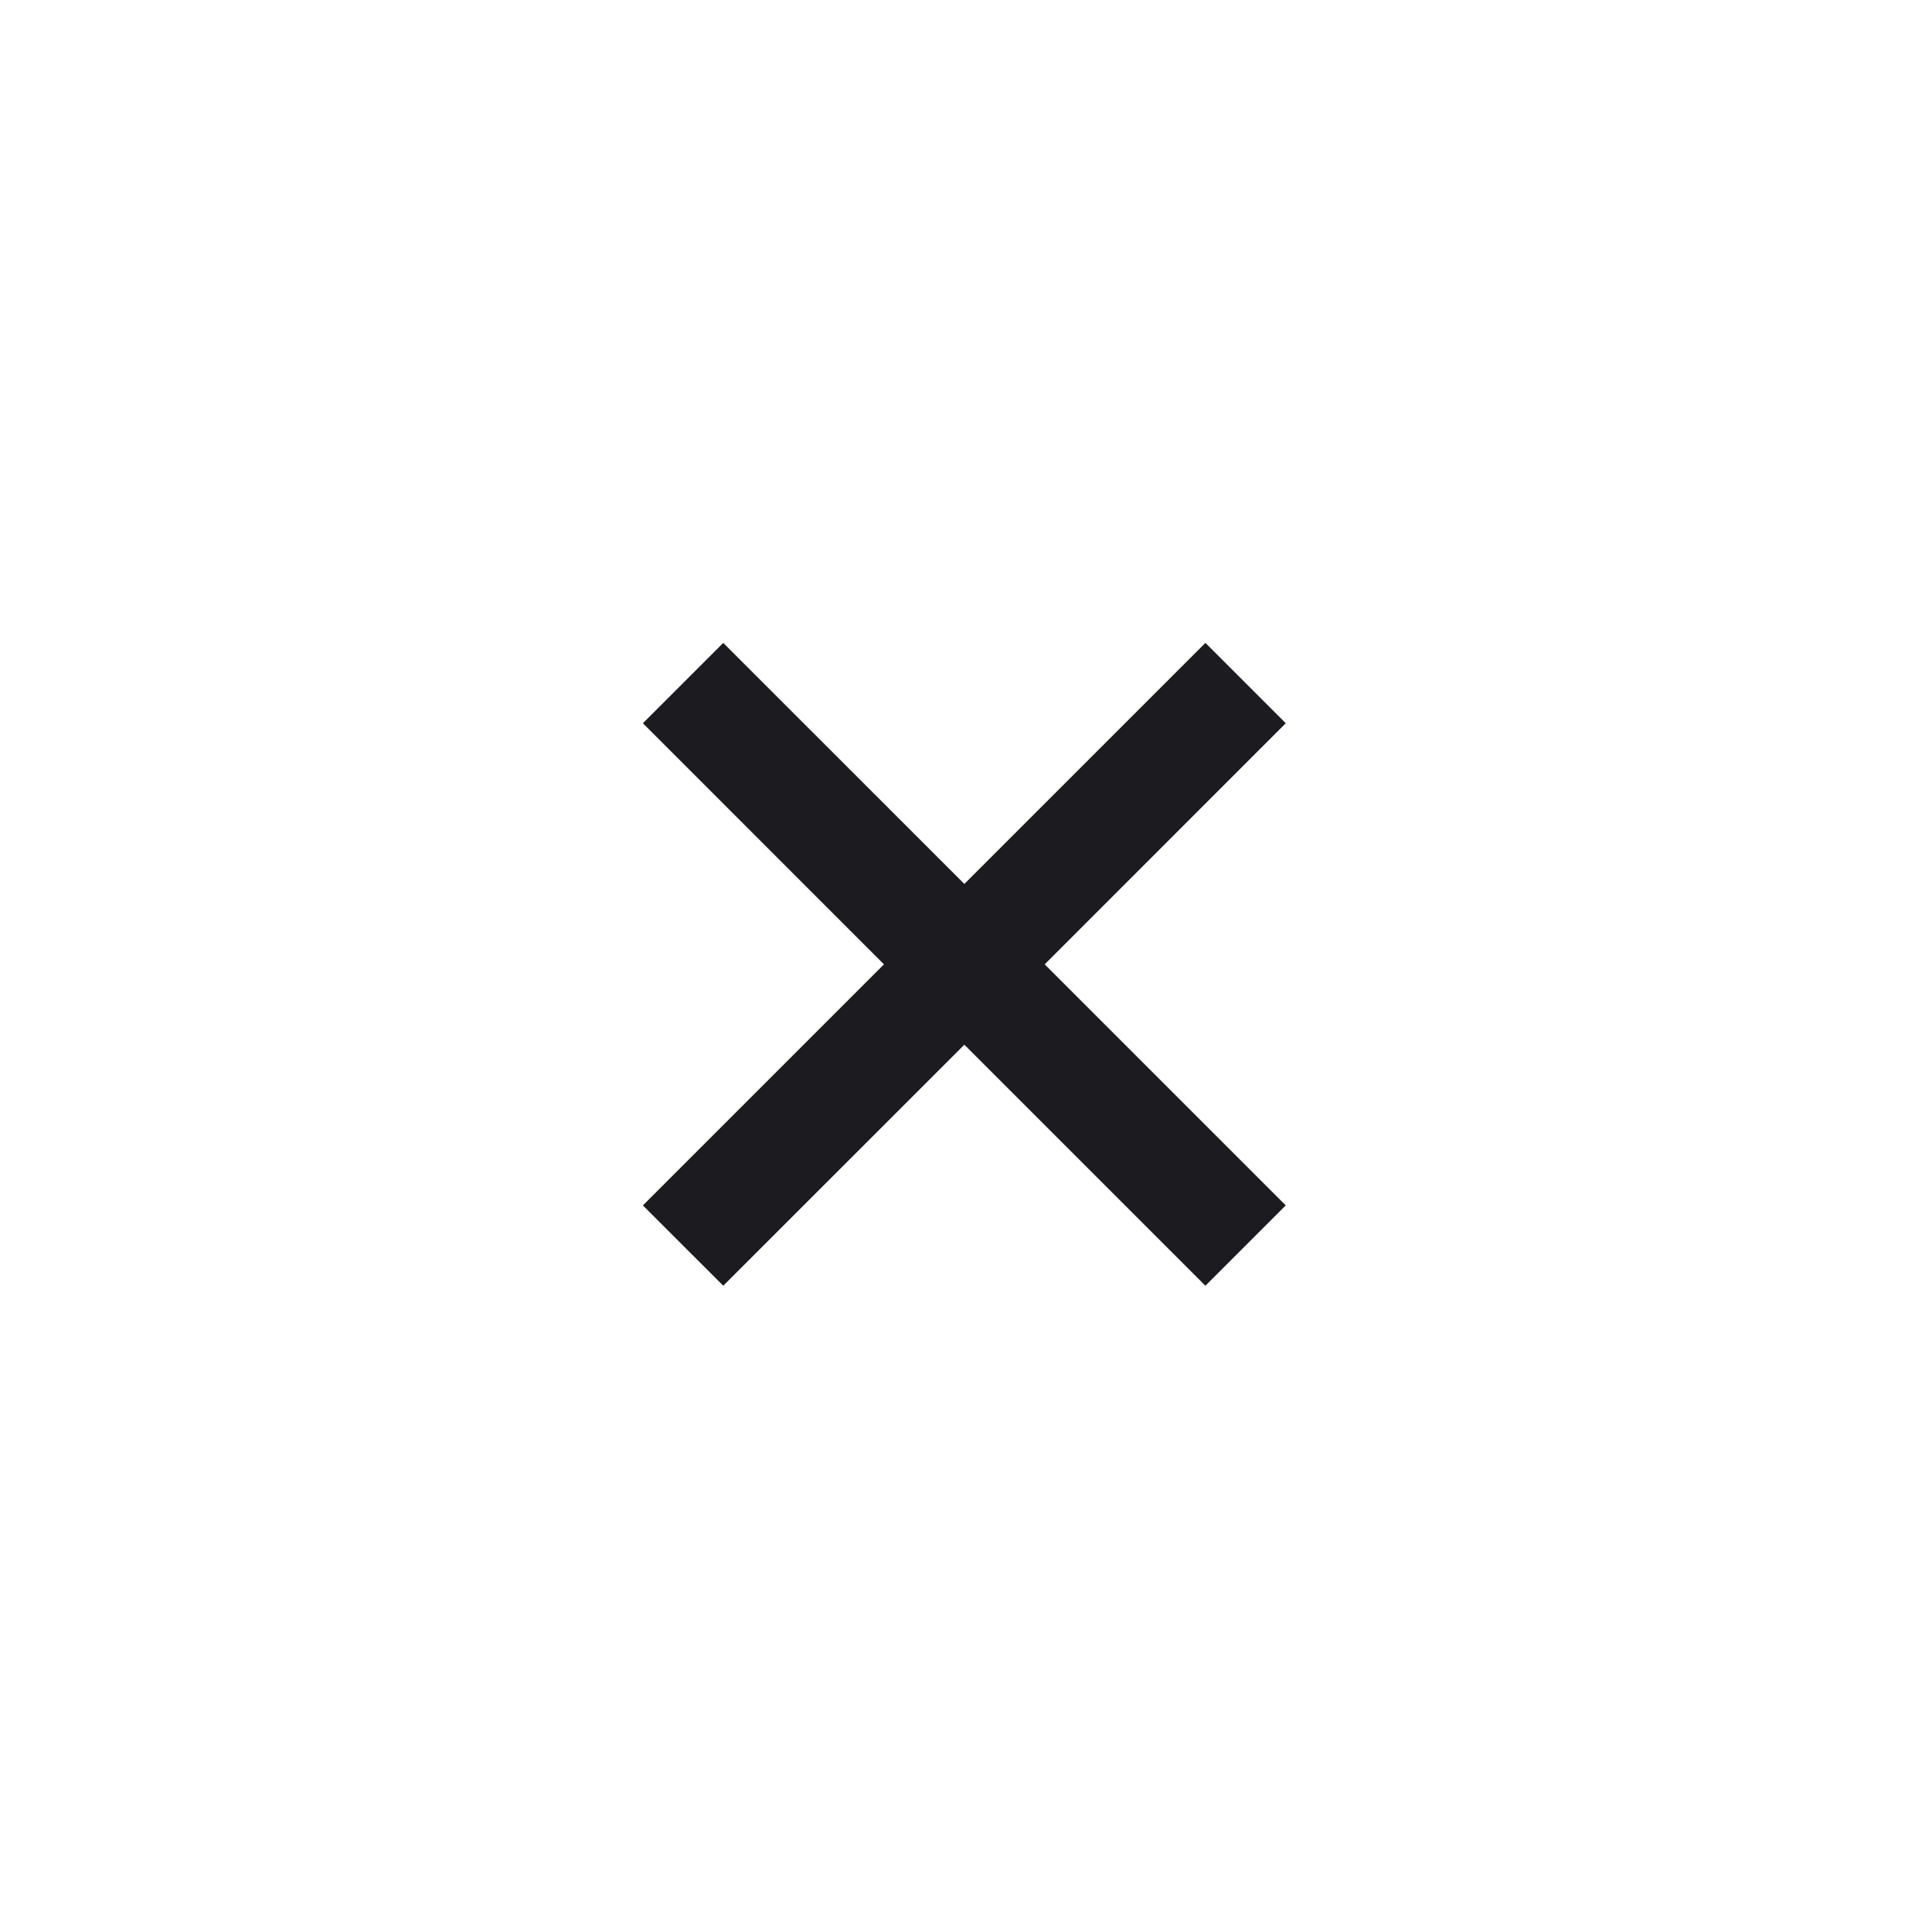
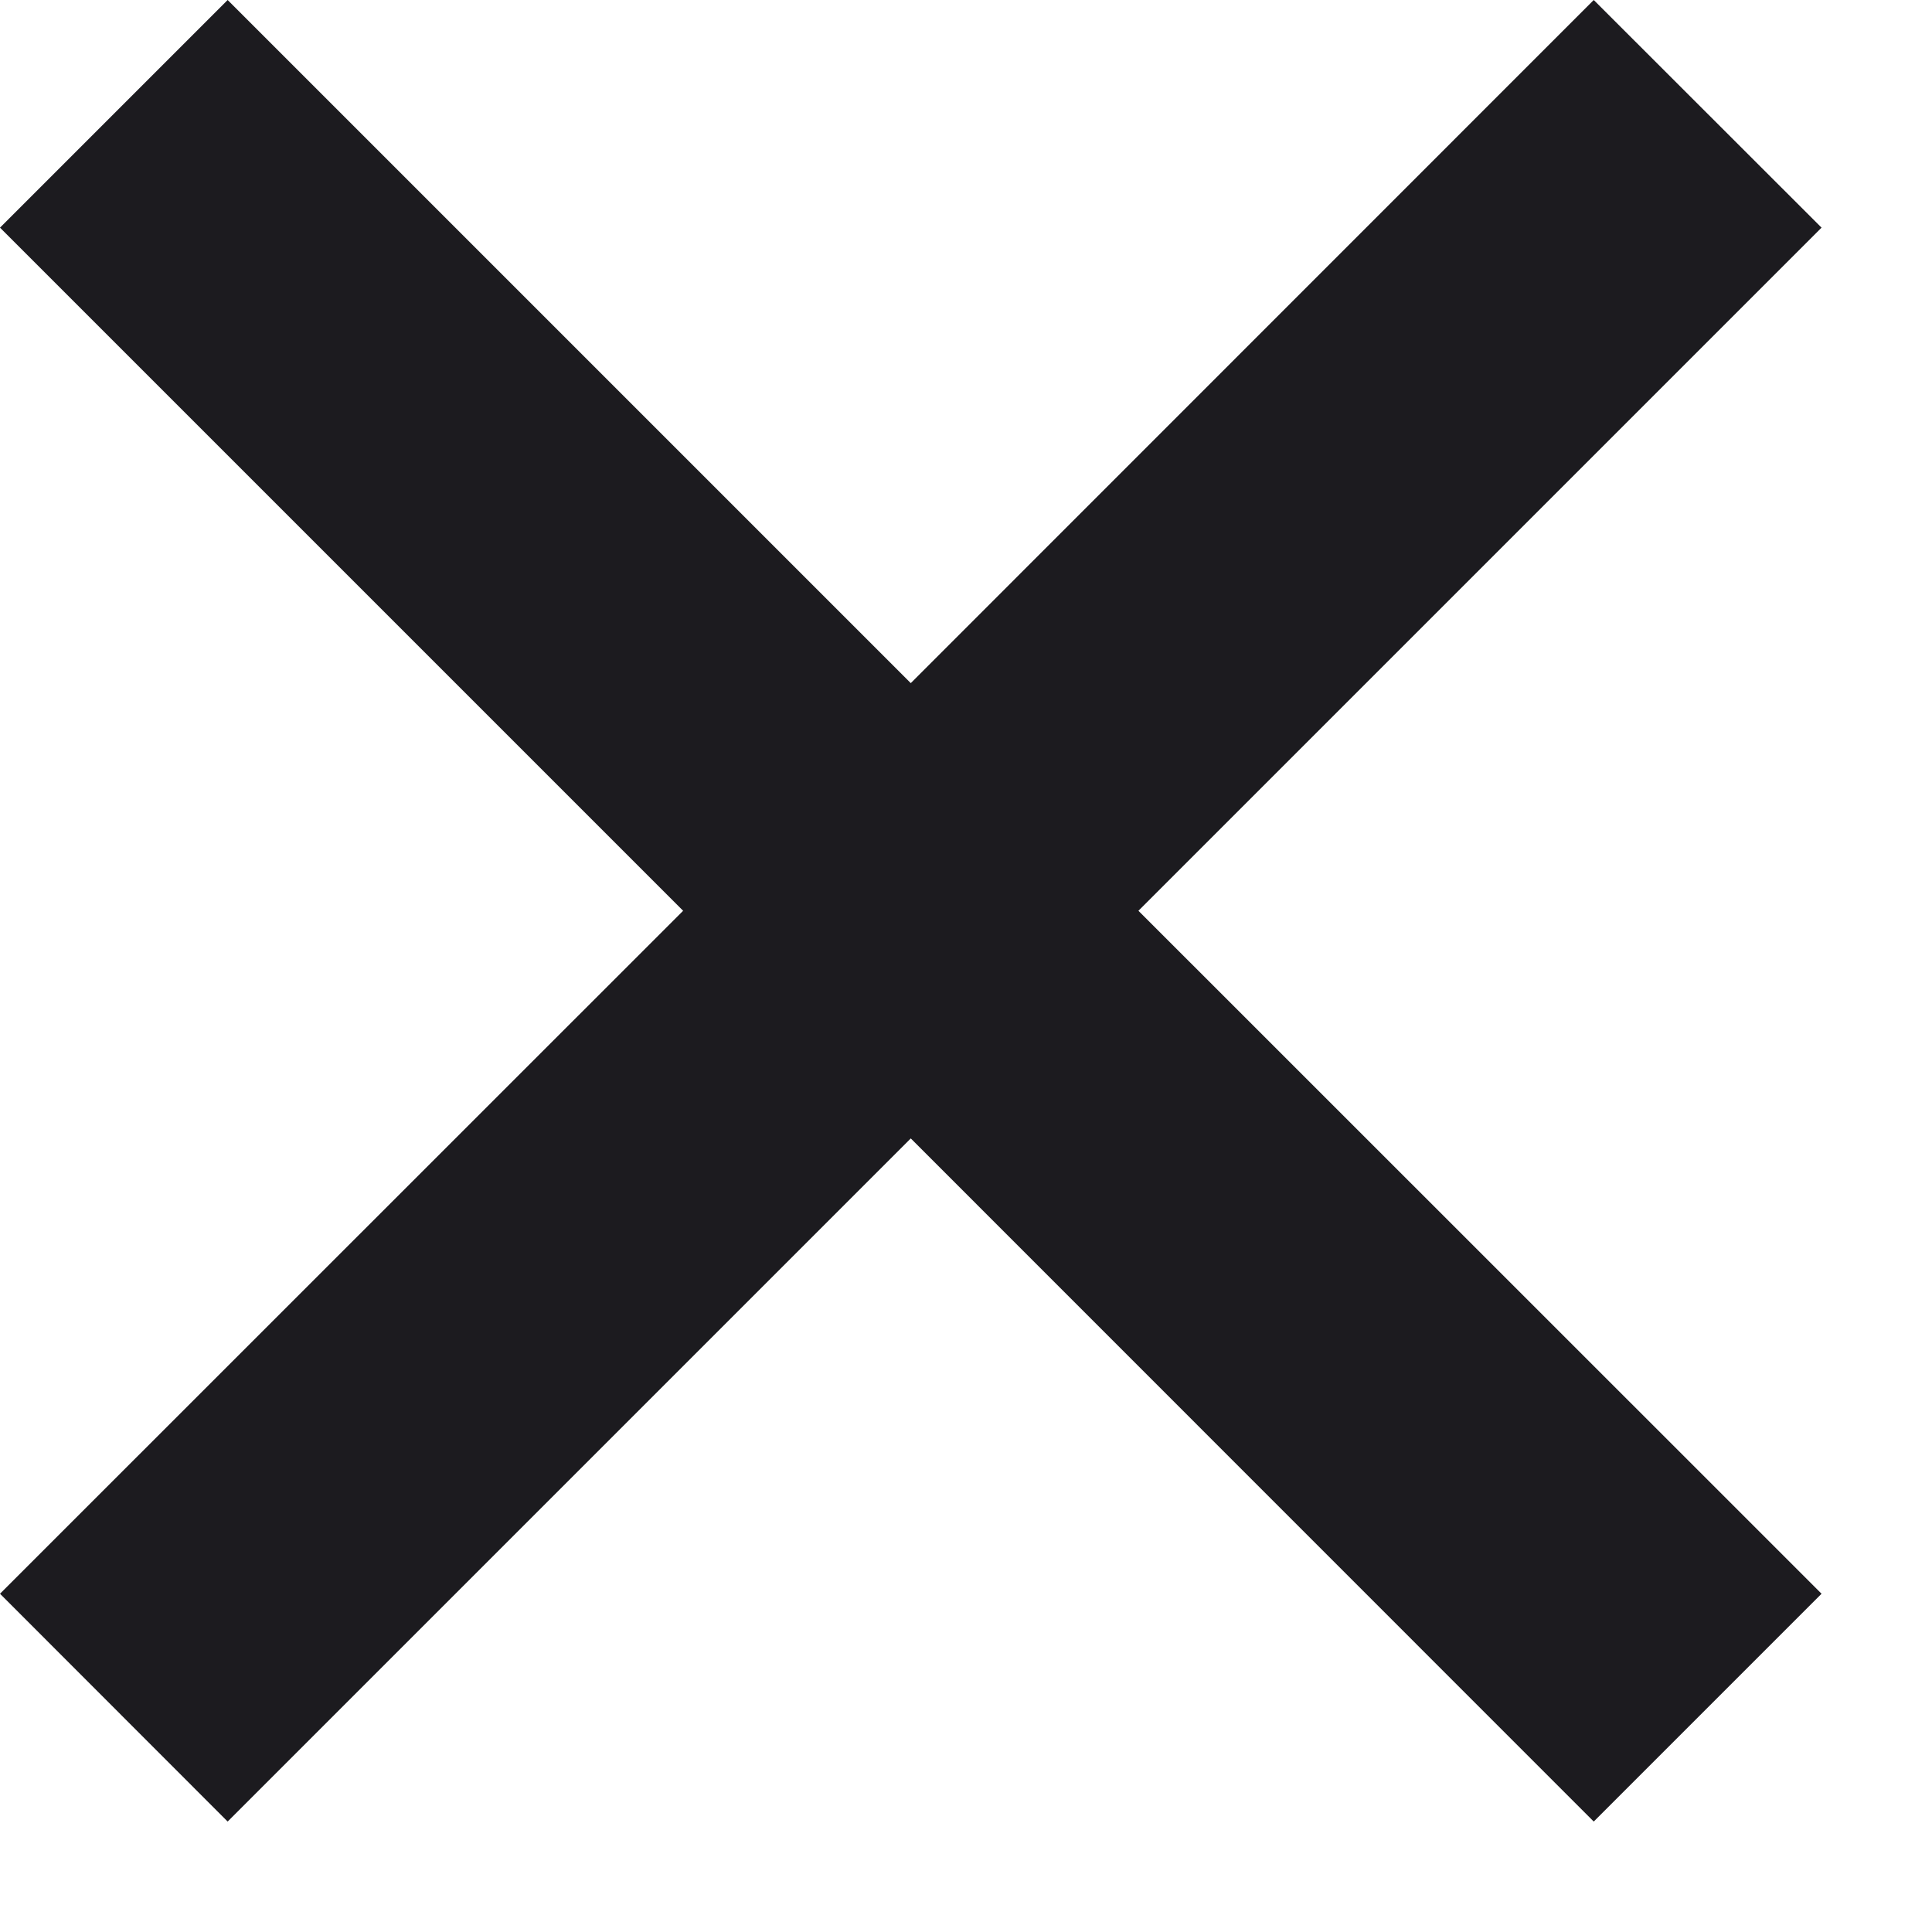
- <svg xmlns="http://www.w3.org/2000/svg" viewBox="0 0 34 34" fill="none">
-   <mask id="mask0_42_81" style="mask-type:alpha" maskUnits="userSpaceOnUse" x="0" y="0" width="34" height="34">
-     <rect x="16.971" width="24" height="24" transform="rotate(45 16.9706 0)" fill="#D9D9D9" />
-   </mask>
-   <g mask="url(#mask0_42_81)">
-     <path d="M15.556 16.971L11.314 12.728L12.728 11.314L16.971 15.556L21.213 11.314L22.627 12.728L18.385 16.971L22.627 21.213L21.213 22.627L16.971 18.385L12.728 22.627L11.314 21.213L15.556 16.971Z" fill="#1C1B1F" />
-   </g>
+ <svg xmlns="http://www.w3.org/2000/svg" viewBox="0 0 12 12" fill="none">
+   <path d="M4.243 5.657L-0 1.414L1.414 -4.64916e-06L5.657 4.243L9.899 -4.64916e-06L11.314 1.414L7.071 5.657L11.314 9.899L9.899 11.314L5.657 7.071L1.414 11.314L-0 9.899L4.243 5.657Z" fill="#1C1B1F" />
</svg>
